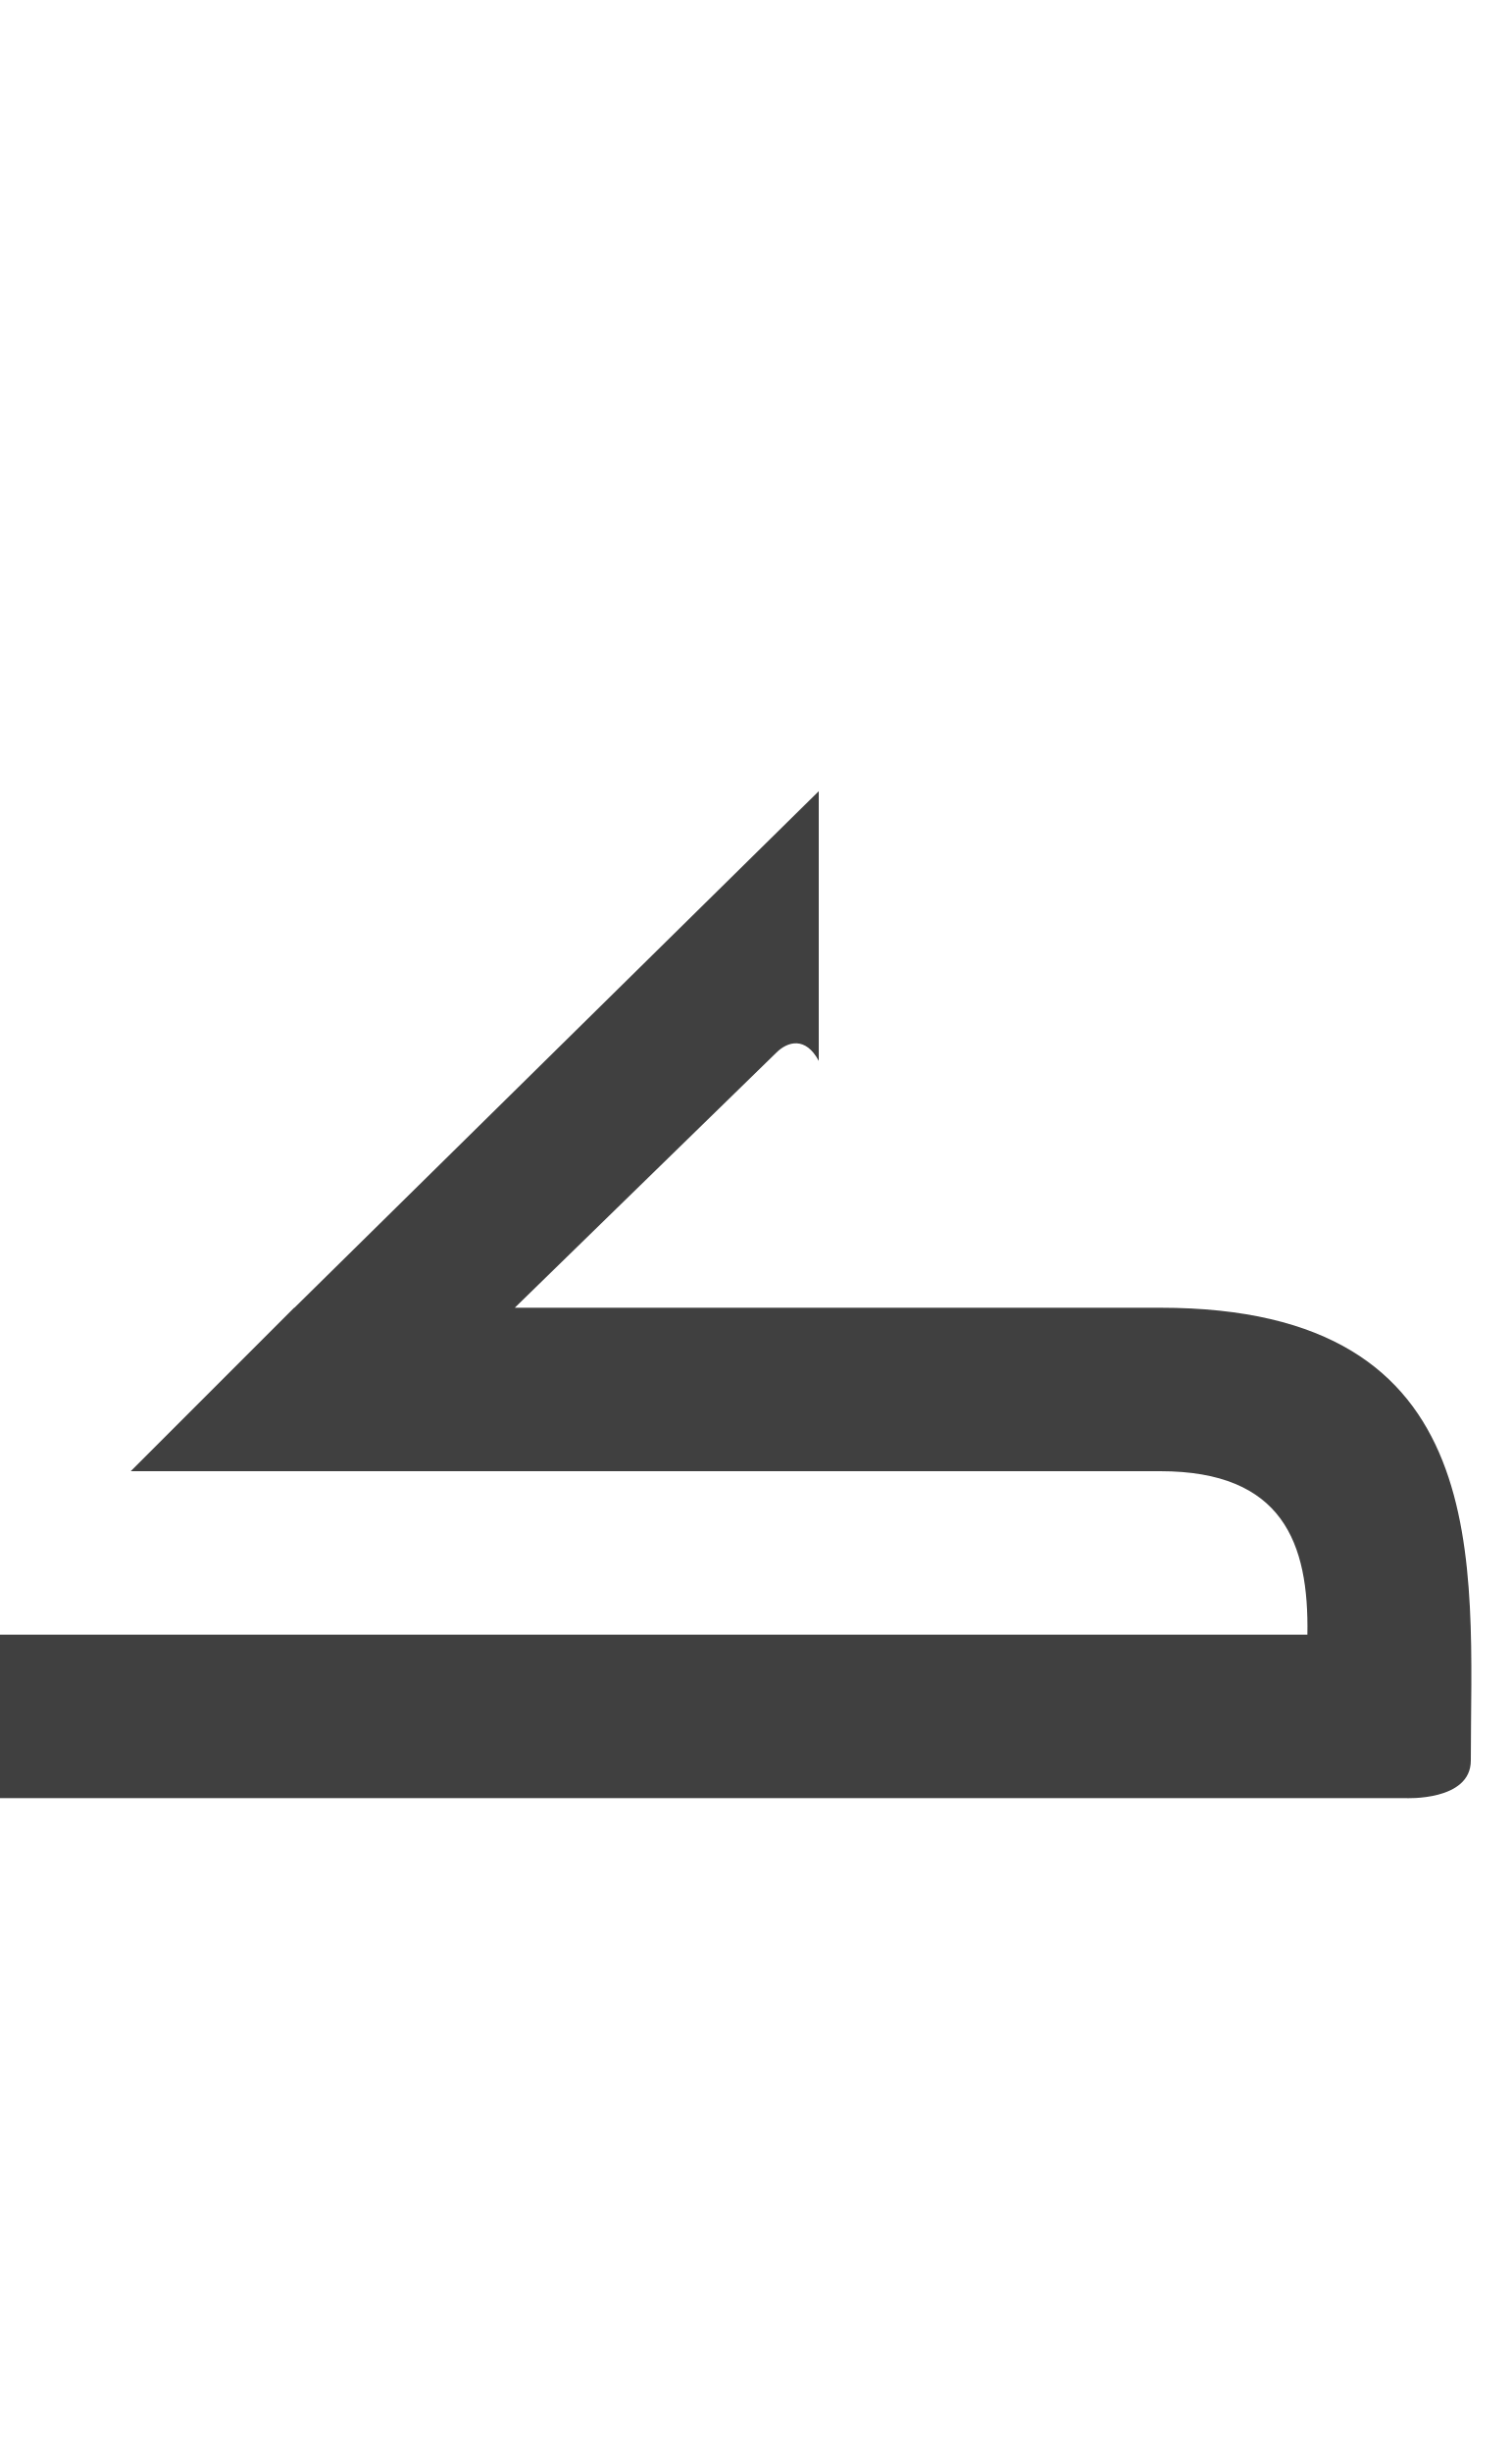
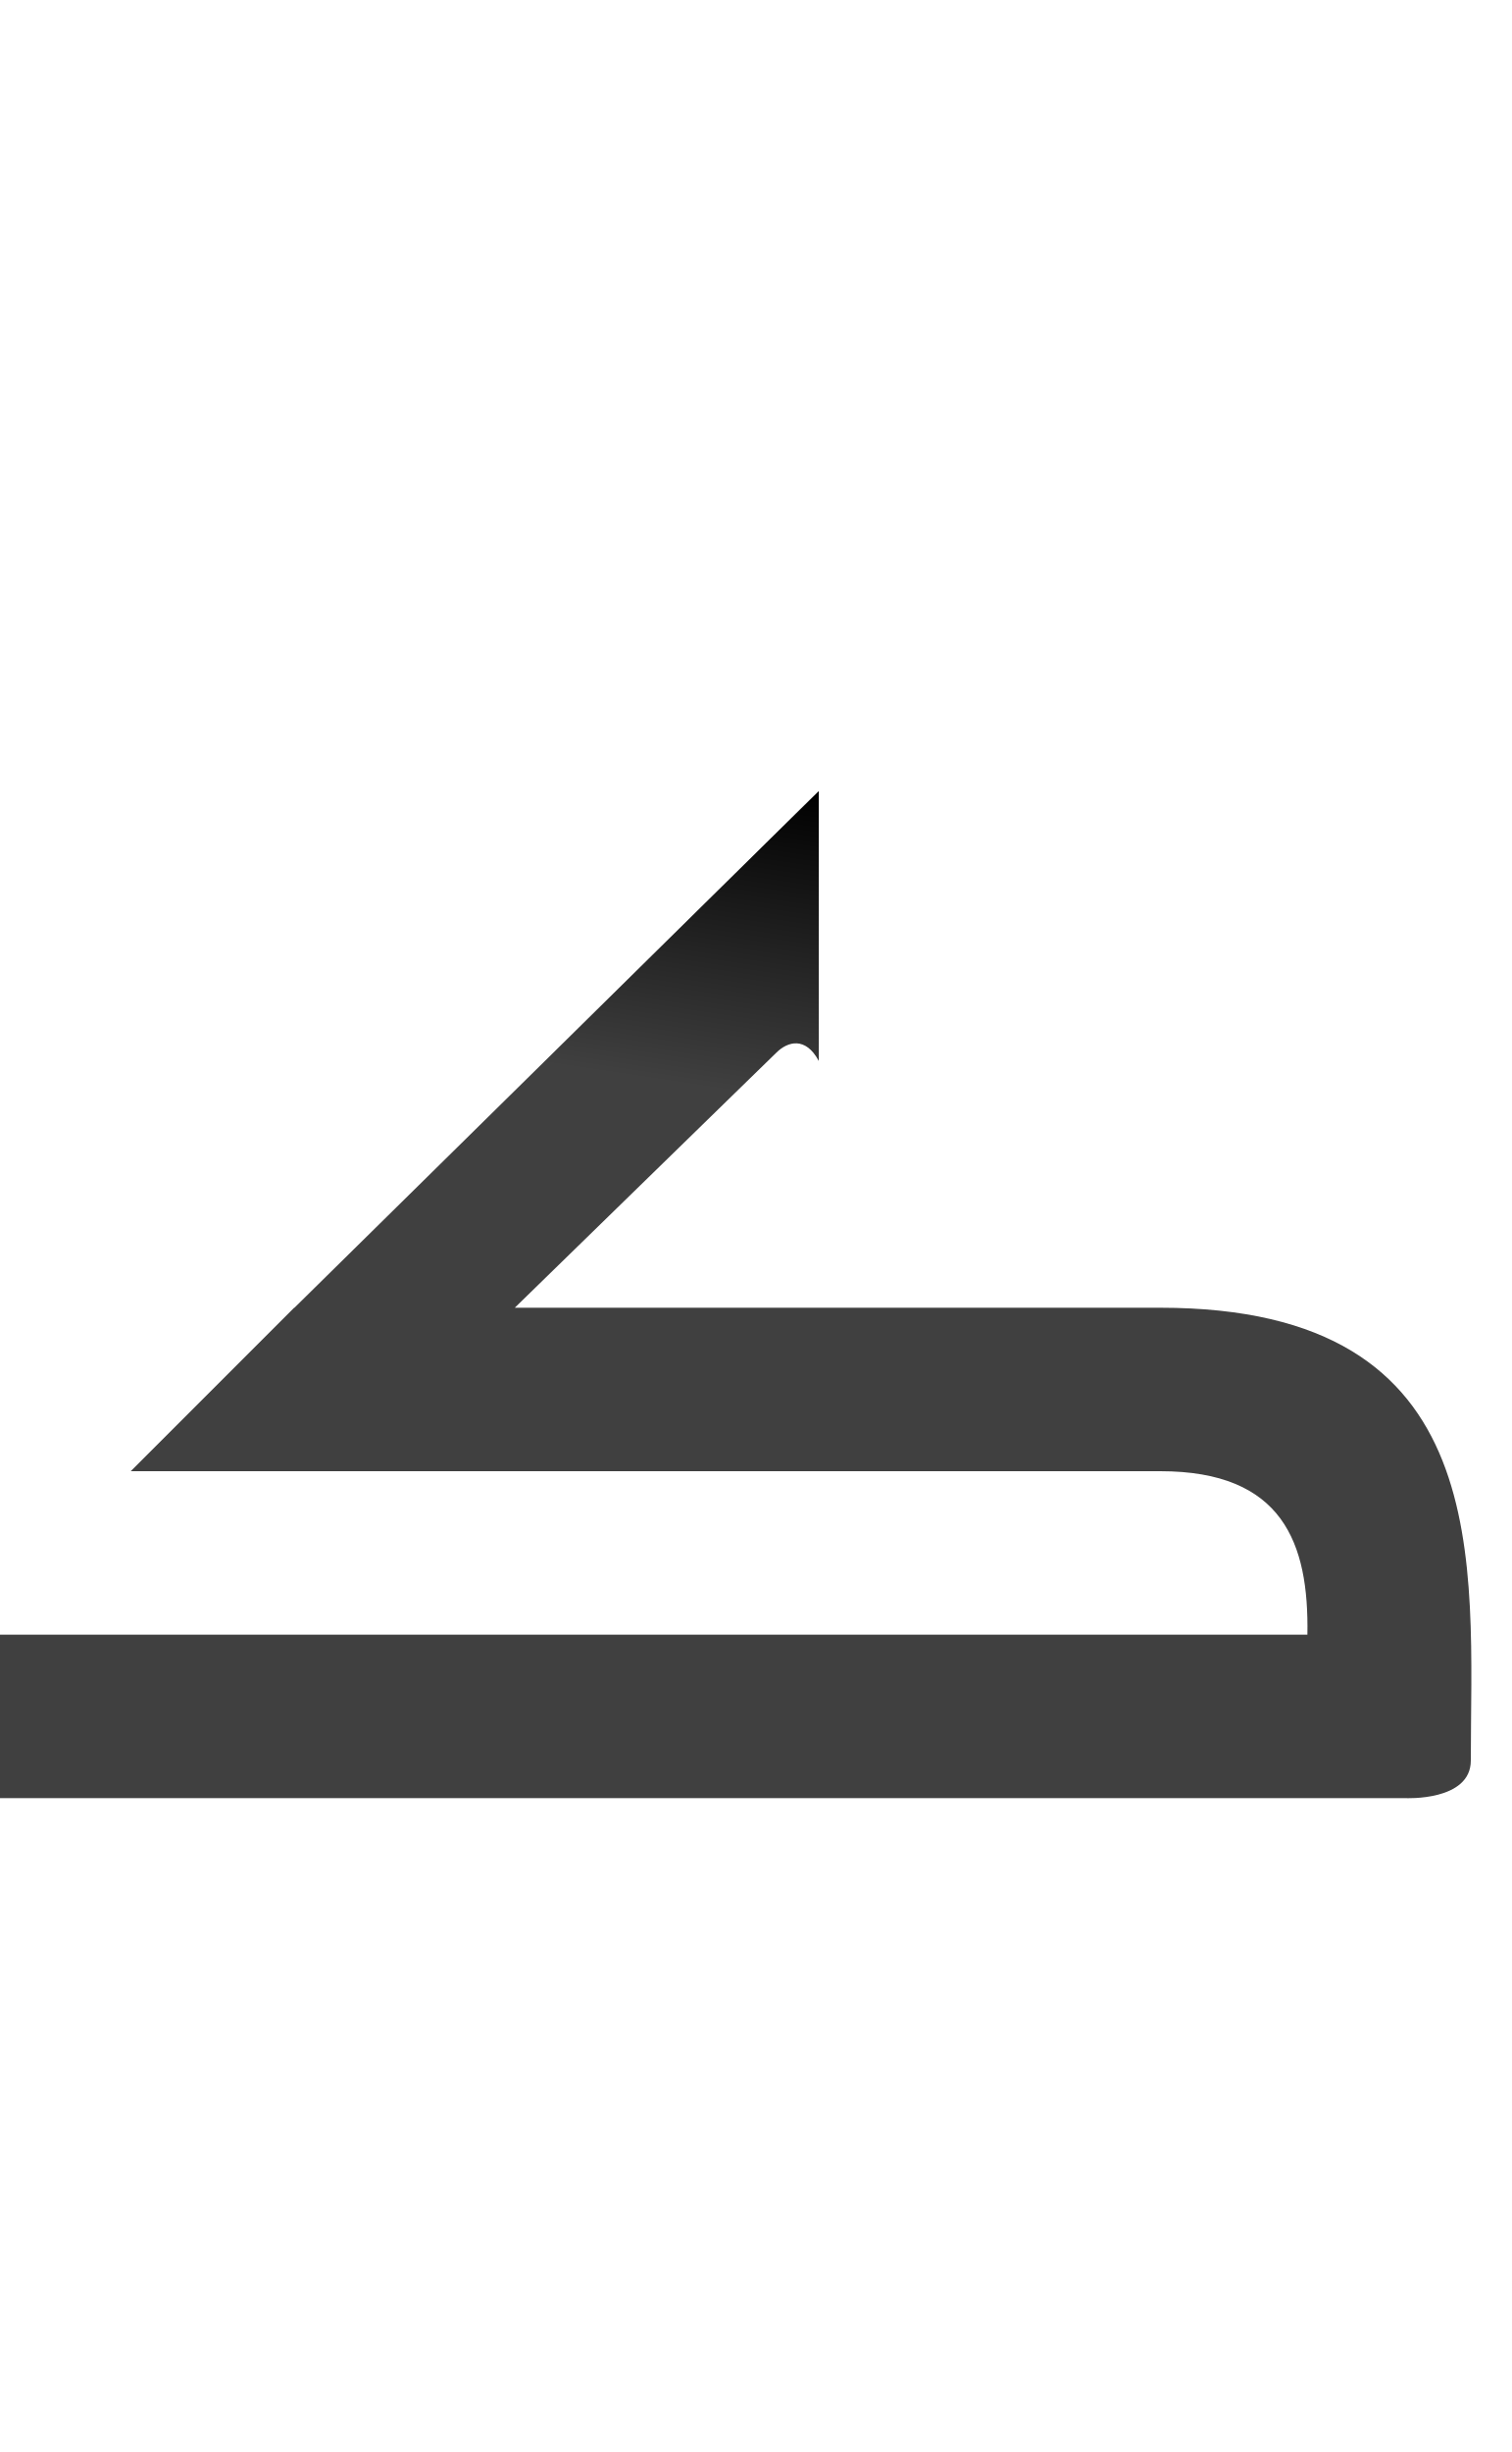
- <svg xmlns="http://www.w3.org/2000/svg" version="1.1" viewBox="0 0 925.0 1500.0" width="925.0" height="1500.0">
-   <g transform="matrix(1 0 0 -1 0 1100.0)">
-     <path fill="#404040" d="M-60.0 0.0H860.0C860.0 0.0 900.0 -2.0 900.0 23.0C900.0 143.0 917.0 300.0 710.0 300.0H180.0L80.0 200.0H710.0C785.0 200.0 801.0 156.0 800.0 100.0H0.0L-60.0 0.0ZM235.0 222.0 475.0 456.0C482.0 463.0 493.0 466.0 501.0 451.0V616.0L169.0 289.0L235.0 222.0Z" />
+ <svg xmlns="http://www.w3.org/2000/svg" xmlns:xlink="http://www.w3.org/1999/xlink" version="1.1" viewBox="0 0 925.0 1500.0" width="925.0" height="1500.0" id="svg121">
+   <defs id="defs123">
+     <linearGradient xlink:href="#linearGradient1014" id="linearGradient1140" gradientUnits="userSpaceOnUse" x1="584.732" y1="616.035" x2="556.479" y2="428.786" gradientTransform="matrix(1,0,0,-1,-85,1100)" />
+     <linearGradient id="linearGradient1014">
+       <stop style="stop-color:#000000;stop-opacity:1;" offset="0" id="stop1010" />
+       <stop style="stop-color:#000000;stop-opacity:0;" offset="1" id="stop1012" />
+     </linearGradient>
+   </defs>
+   <g transform="matrix(1 0 0 -1 0 1100.0)" id="g119">
+     <path fill="#404040" d="M-60.0 0.0H860.0C860.0 0.0 900.0 -2.0 900.0 23.0C900.0 143.0 917.0 300.0 710.0 300.0H180.0L80.0 200.0H710.0C785.0 200.0 801.0 156.0 800.0 100.0H0.0L-60.0 0.0ZM235.0 222.0 475.0 456.0C482.0 463.0 493.0 466.0 501.0 451.0V616.0L169.0 289.0L235.0 222.0Z" id="path117" />
  </g>
+   <path fill="#404040" d="m -60,1100 h 920 c 0,0 40,2 40,-23 0,-120 17,-277 -190,-277 H 180 L 80,900 h 630 c 75,0 91,44 90,100 H 0 Z M 235,878 475,644 c 7,-7 18,-10 26,5 V 484 L 169,811 Z" id="path1117" style="fill:url(#linearGradient1140);fill-opacity:1" />
</svg>
